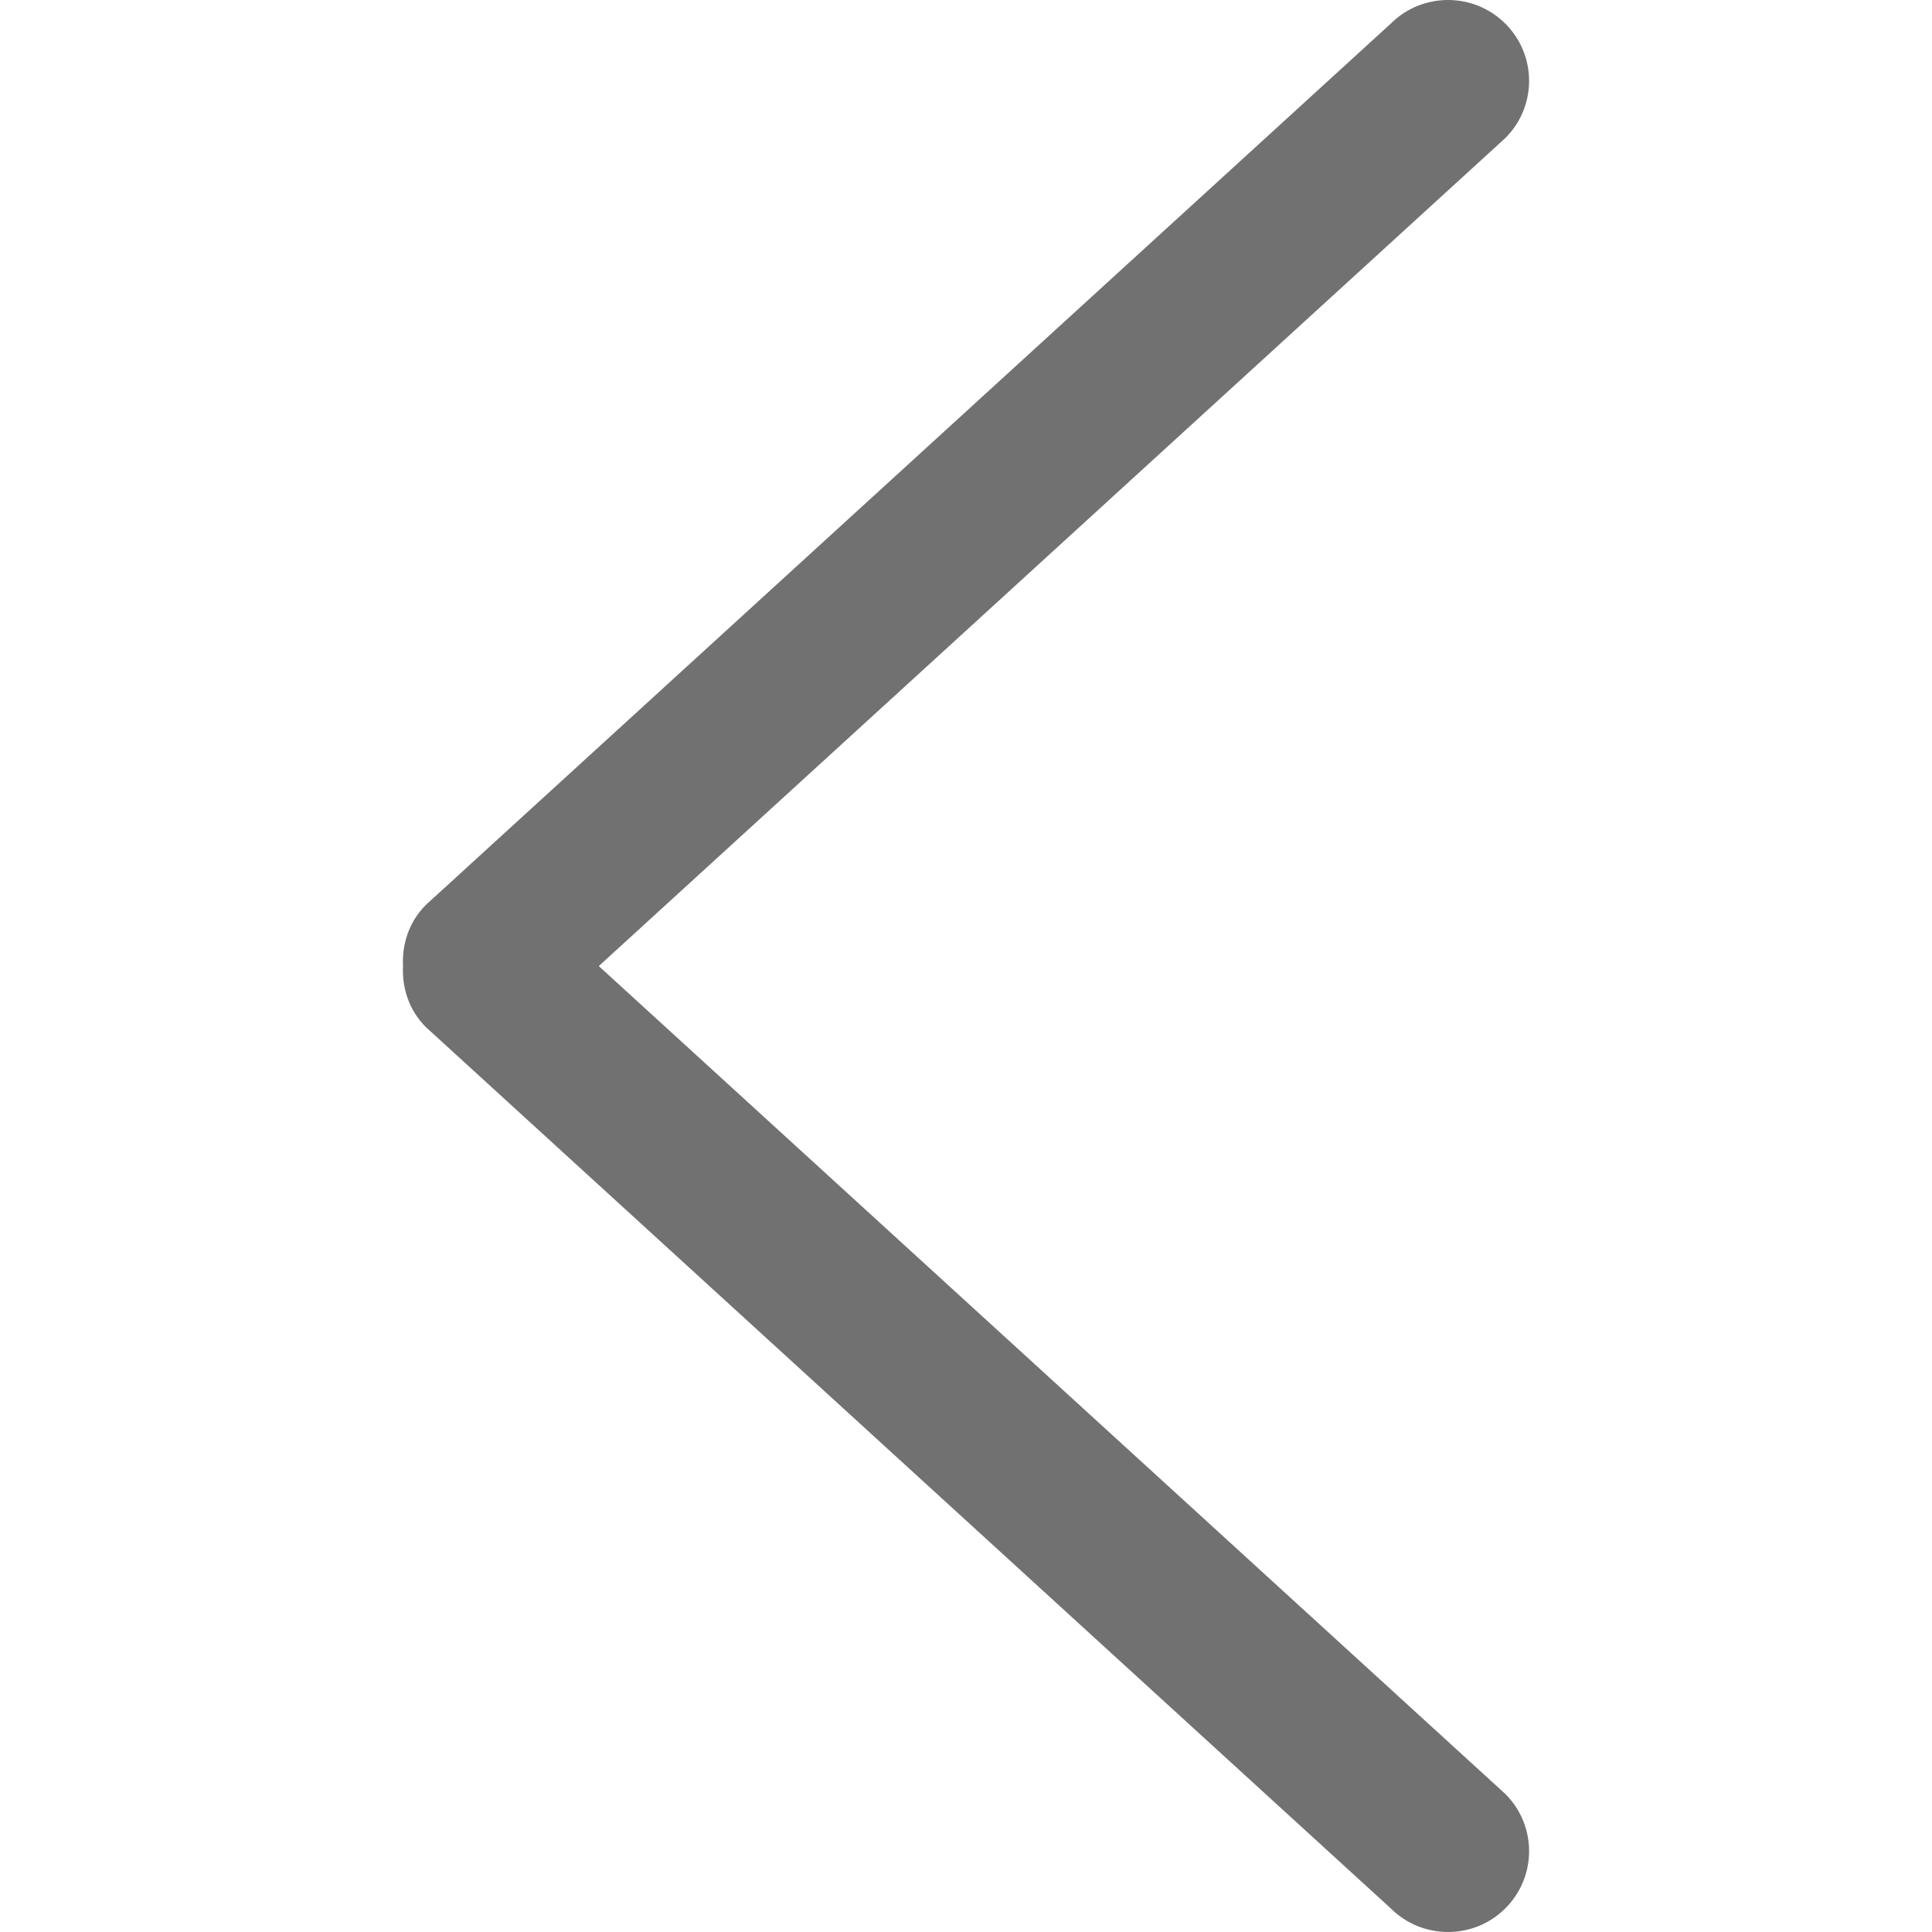
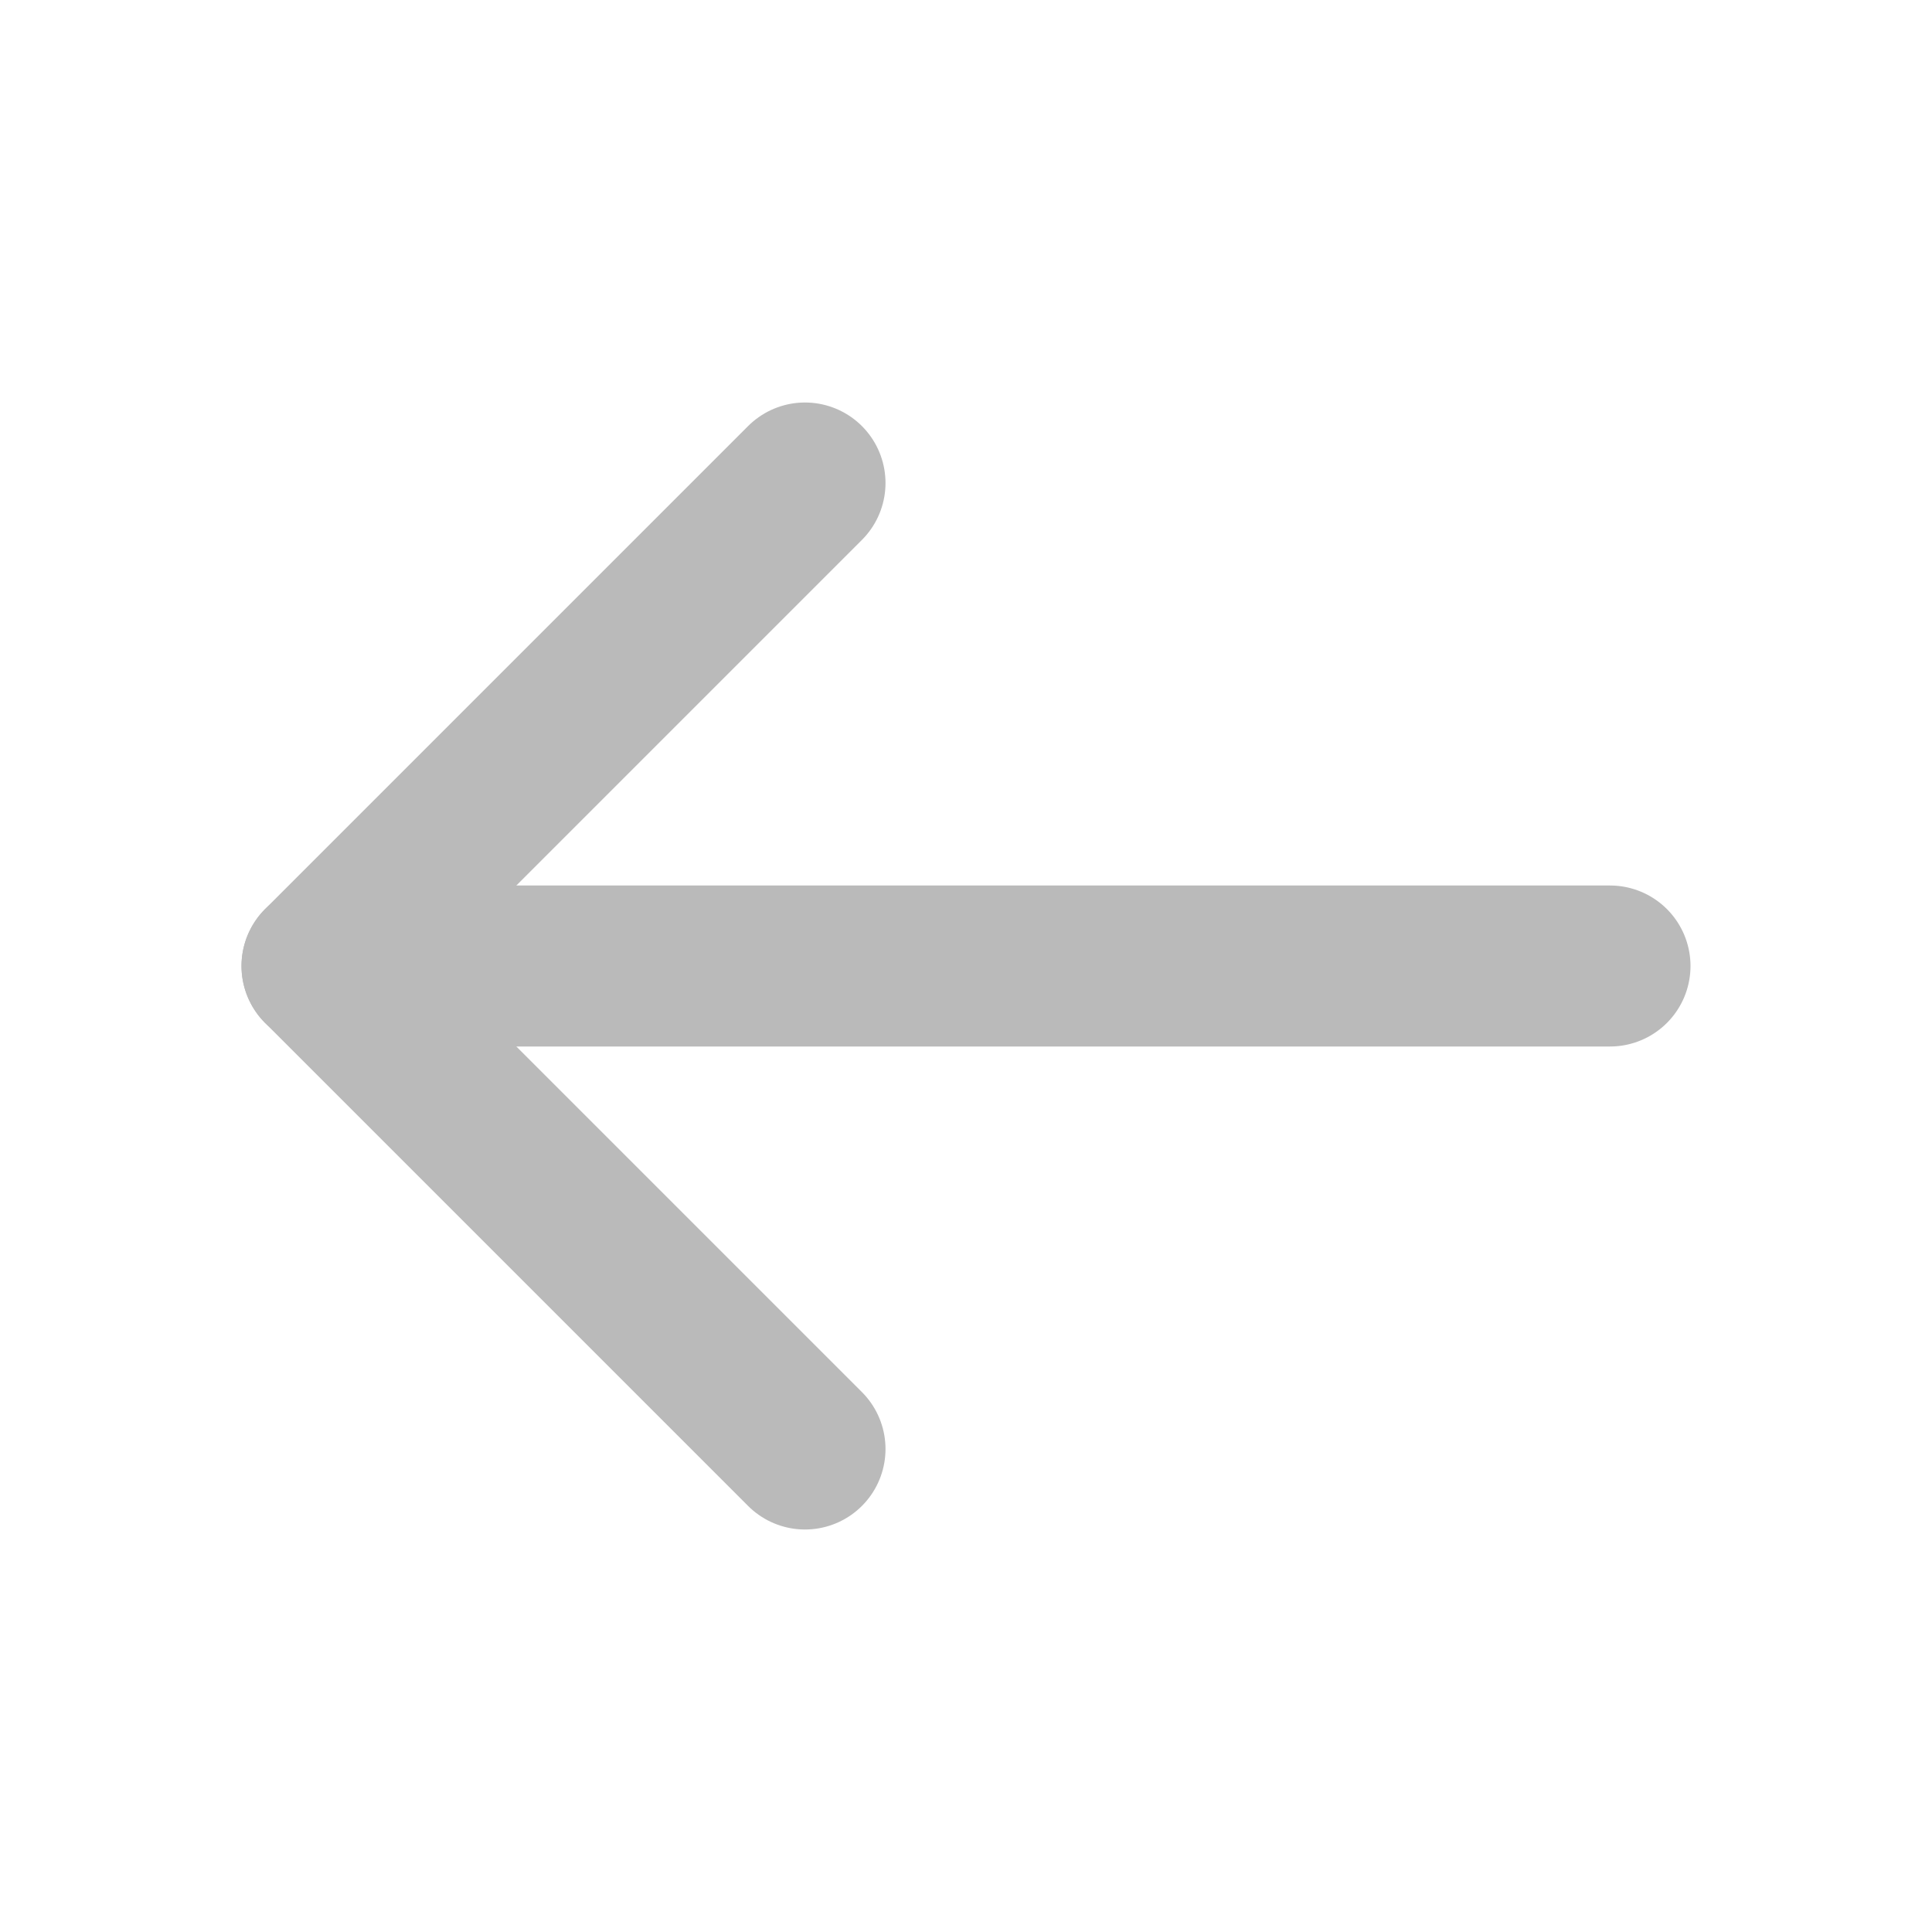
- <svg xmlns="http://www.w3.org/2000/svg" version="1.1" id="Capa_1" x="0px" y="0px" width="791.966px" height="791.967px" viewBox="0 0 791.966 791.967" style="enable-background:new 0 0 791.966 791.967;" xml:space="preserve" fill="#717171">
-   <g>
-     <g id="_x37_">
-       <g>
-         <path d="M245.454,396.017L617.077,56.579c12.973-12.94,12.973-33.934,0-46.874c-12.973-12.94-34.033-12.94-47.006,0     L174.615,370.896c-6.932,6.899-9.87,16.076-9.408,25.087c-0.462,9.045,2.476,18.188,9.408,25.088l395.456,361.19     c12.973,12.94,34.033,12.94,47.006,0c12.973-12.939,12.973-33.934,0-46.873L245.454,396.017z" />
-       </g>
-     </g>
-   </g>
-   <g>
- </g>
-   <g>
- </g>
-   <g>
- </g>
-   <g>
- </g>
-   <g>
- </g>
-   <g>
- </g>
-   <g>
- </g>
-   <g>
- </g>
-   <g>
- </g>
-   <g>
- </g>
-   <g>
- </g>
-   <g>
- </g>
-   <g>
- </g>
-   <g>
- </g>
-   <g>
- </g>
+ <svg xmlns="http://www.w3.org/2000/svg" fill="none" height="24" stroke="#BABABA" stroke-linecap="round" stroke-linejoin="round" stroke-width="2" viewBox="0 0 24 24" width="24">
+   <line x1="20" x2="4" y1="12" y2="12" />
+   <polyline points="10 18 4 12 10 6" />
</svg>
